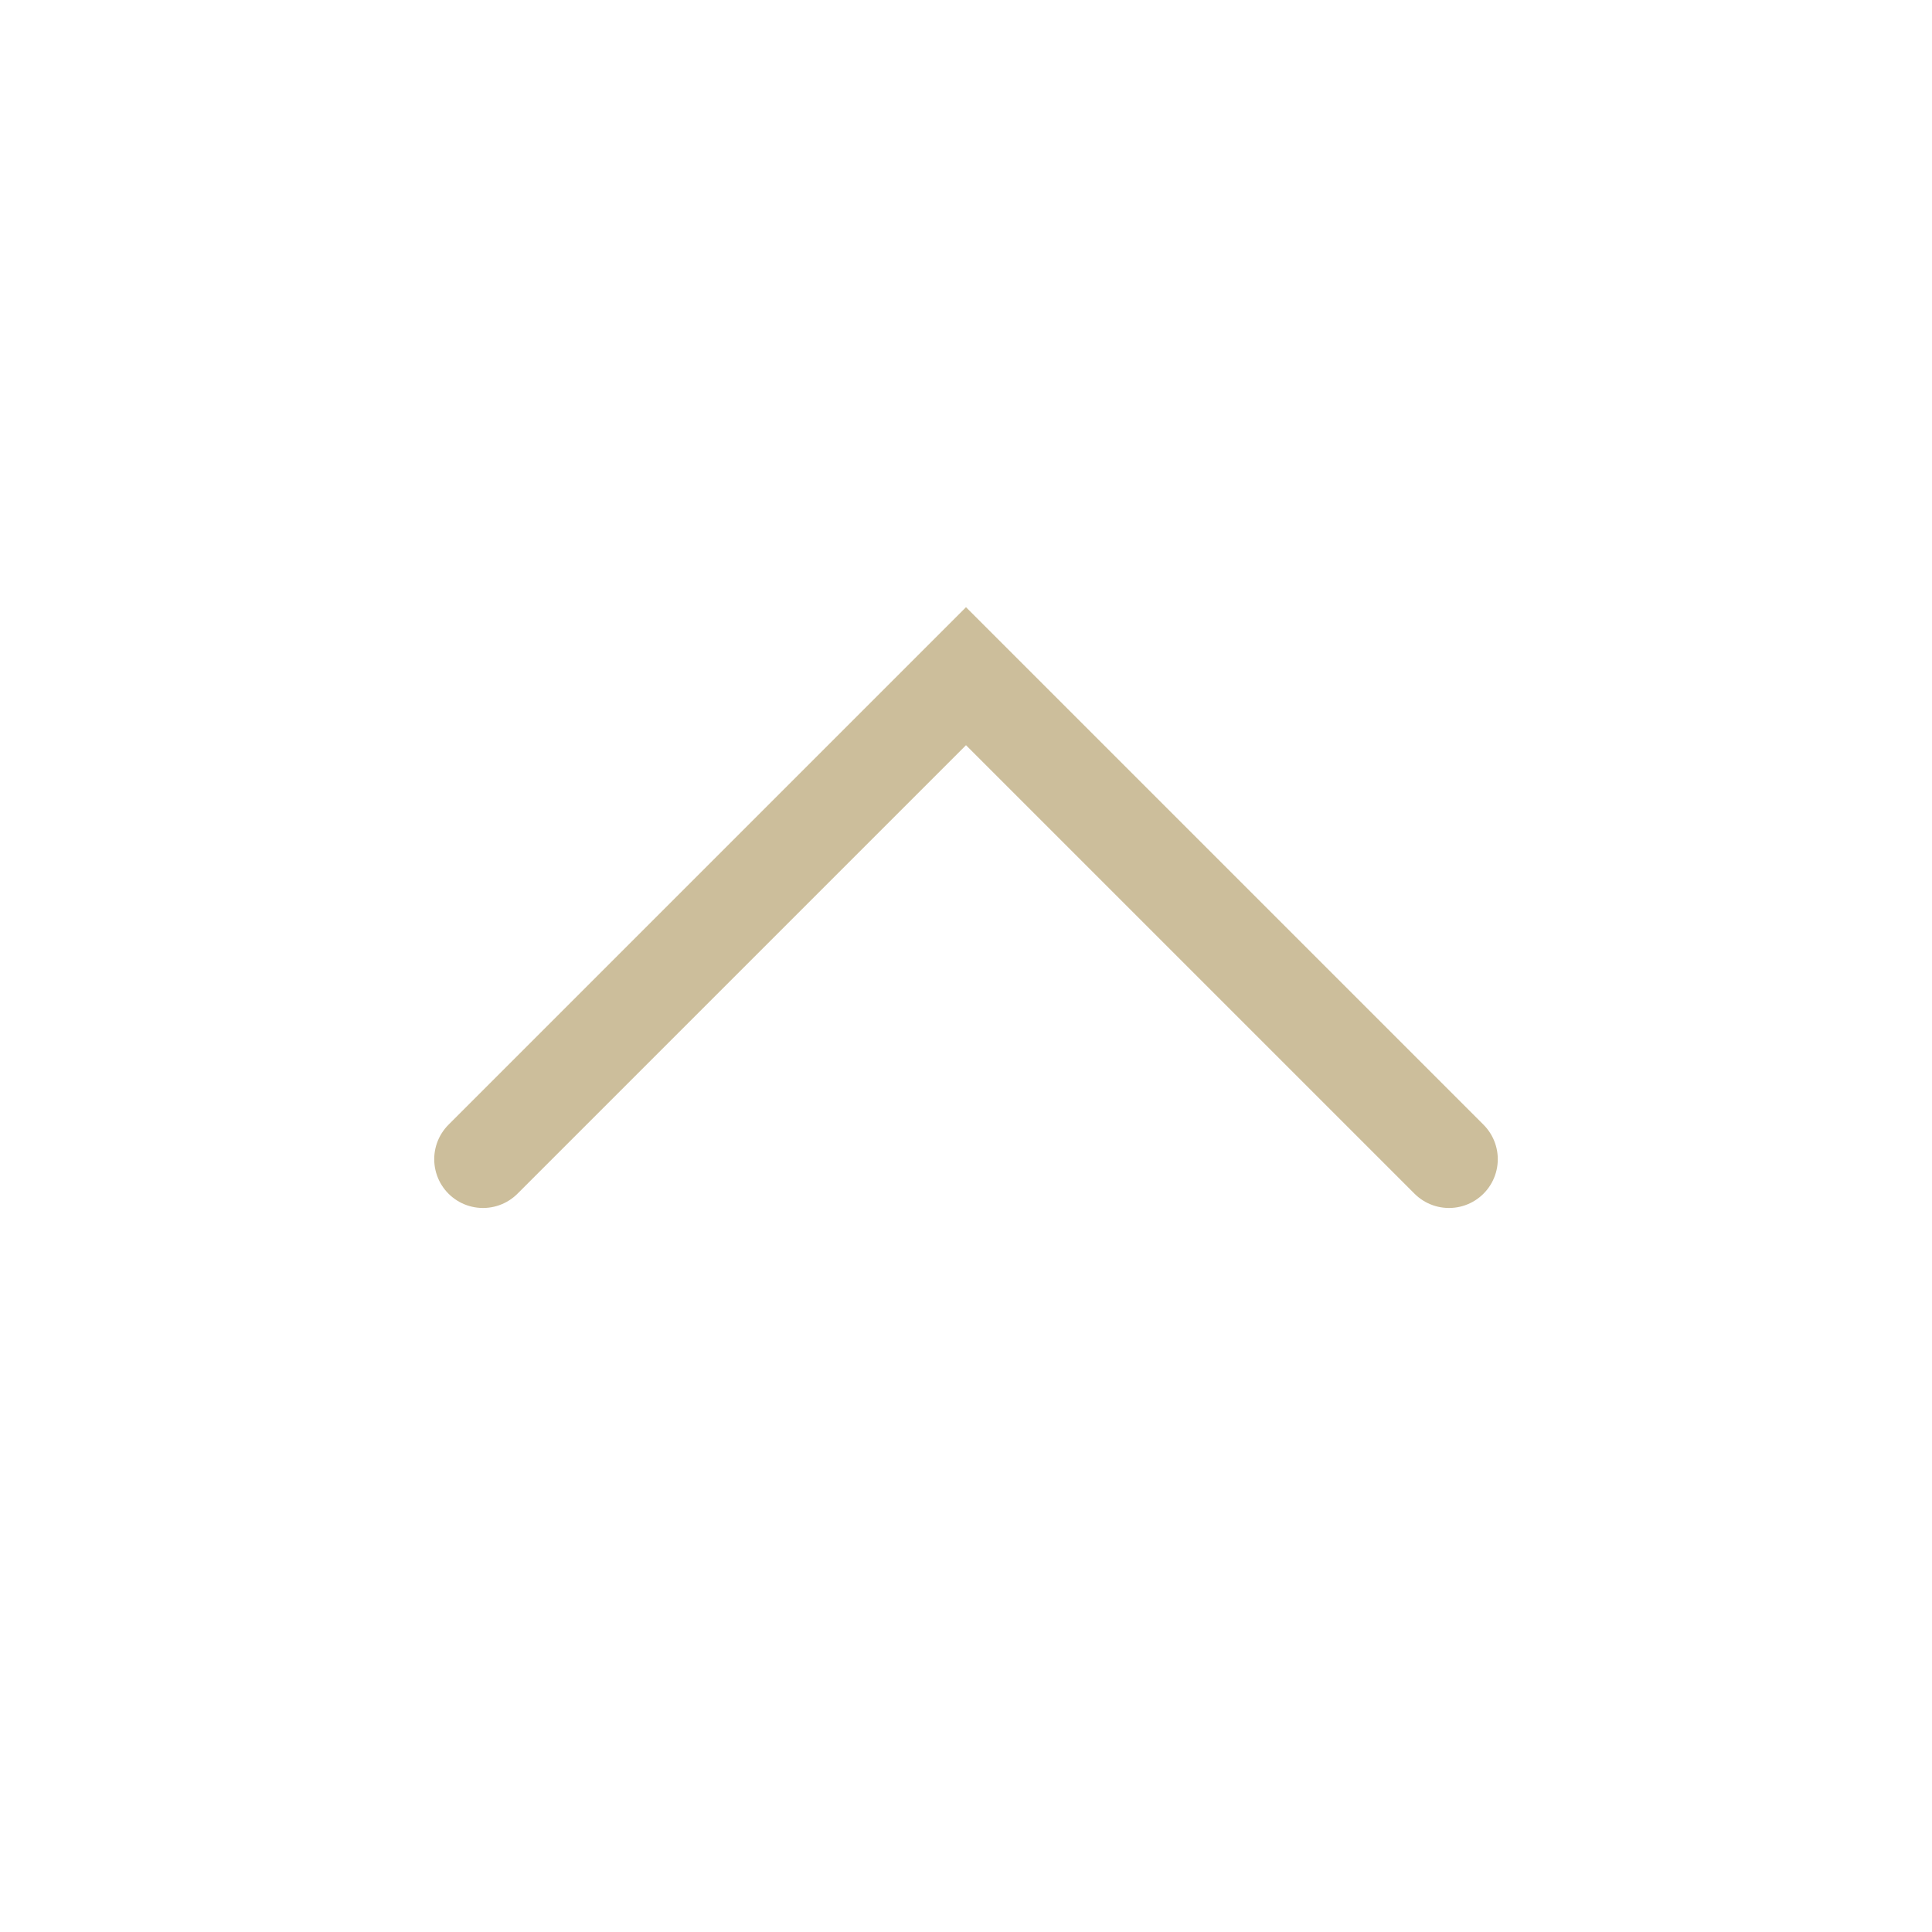
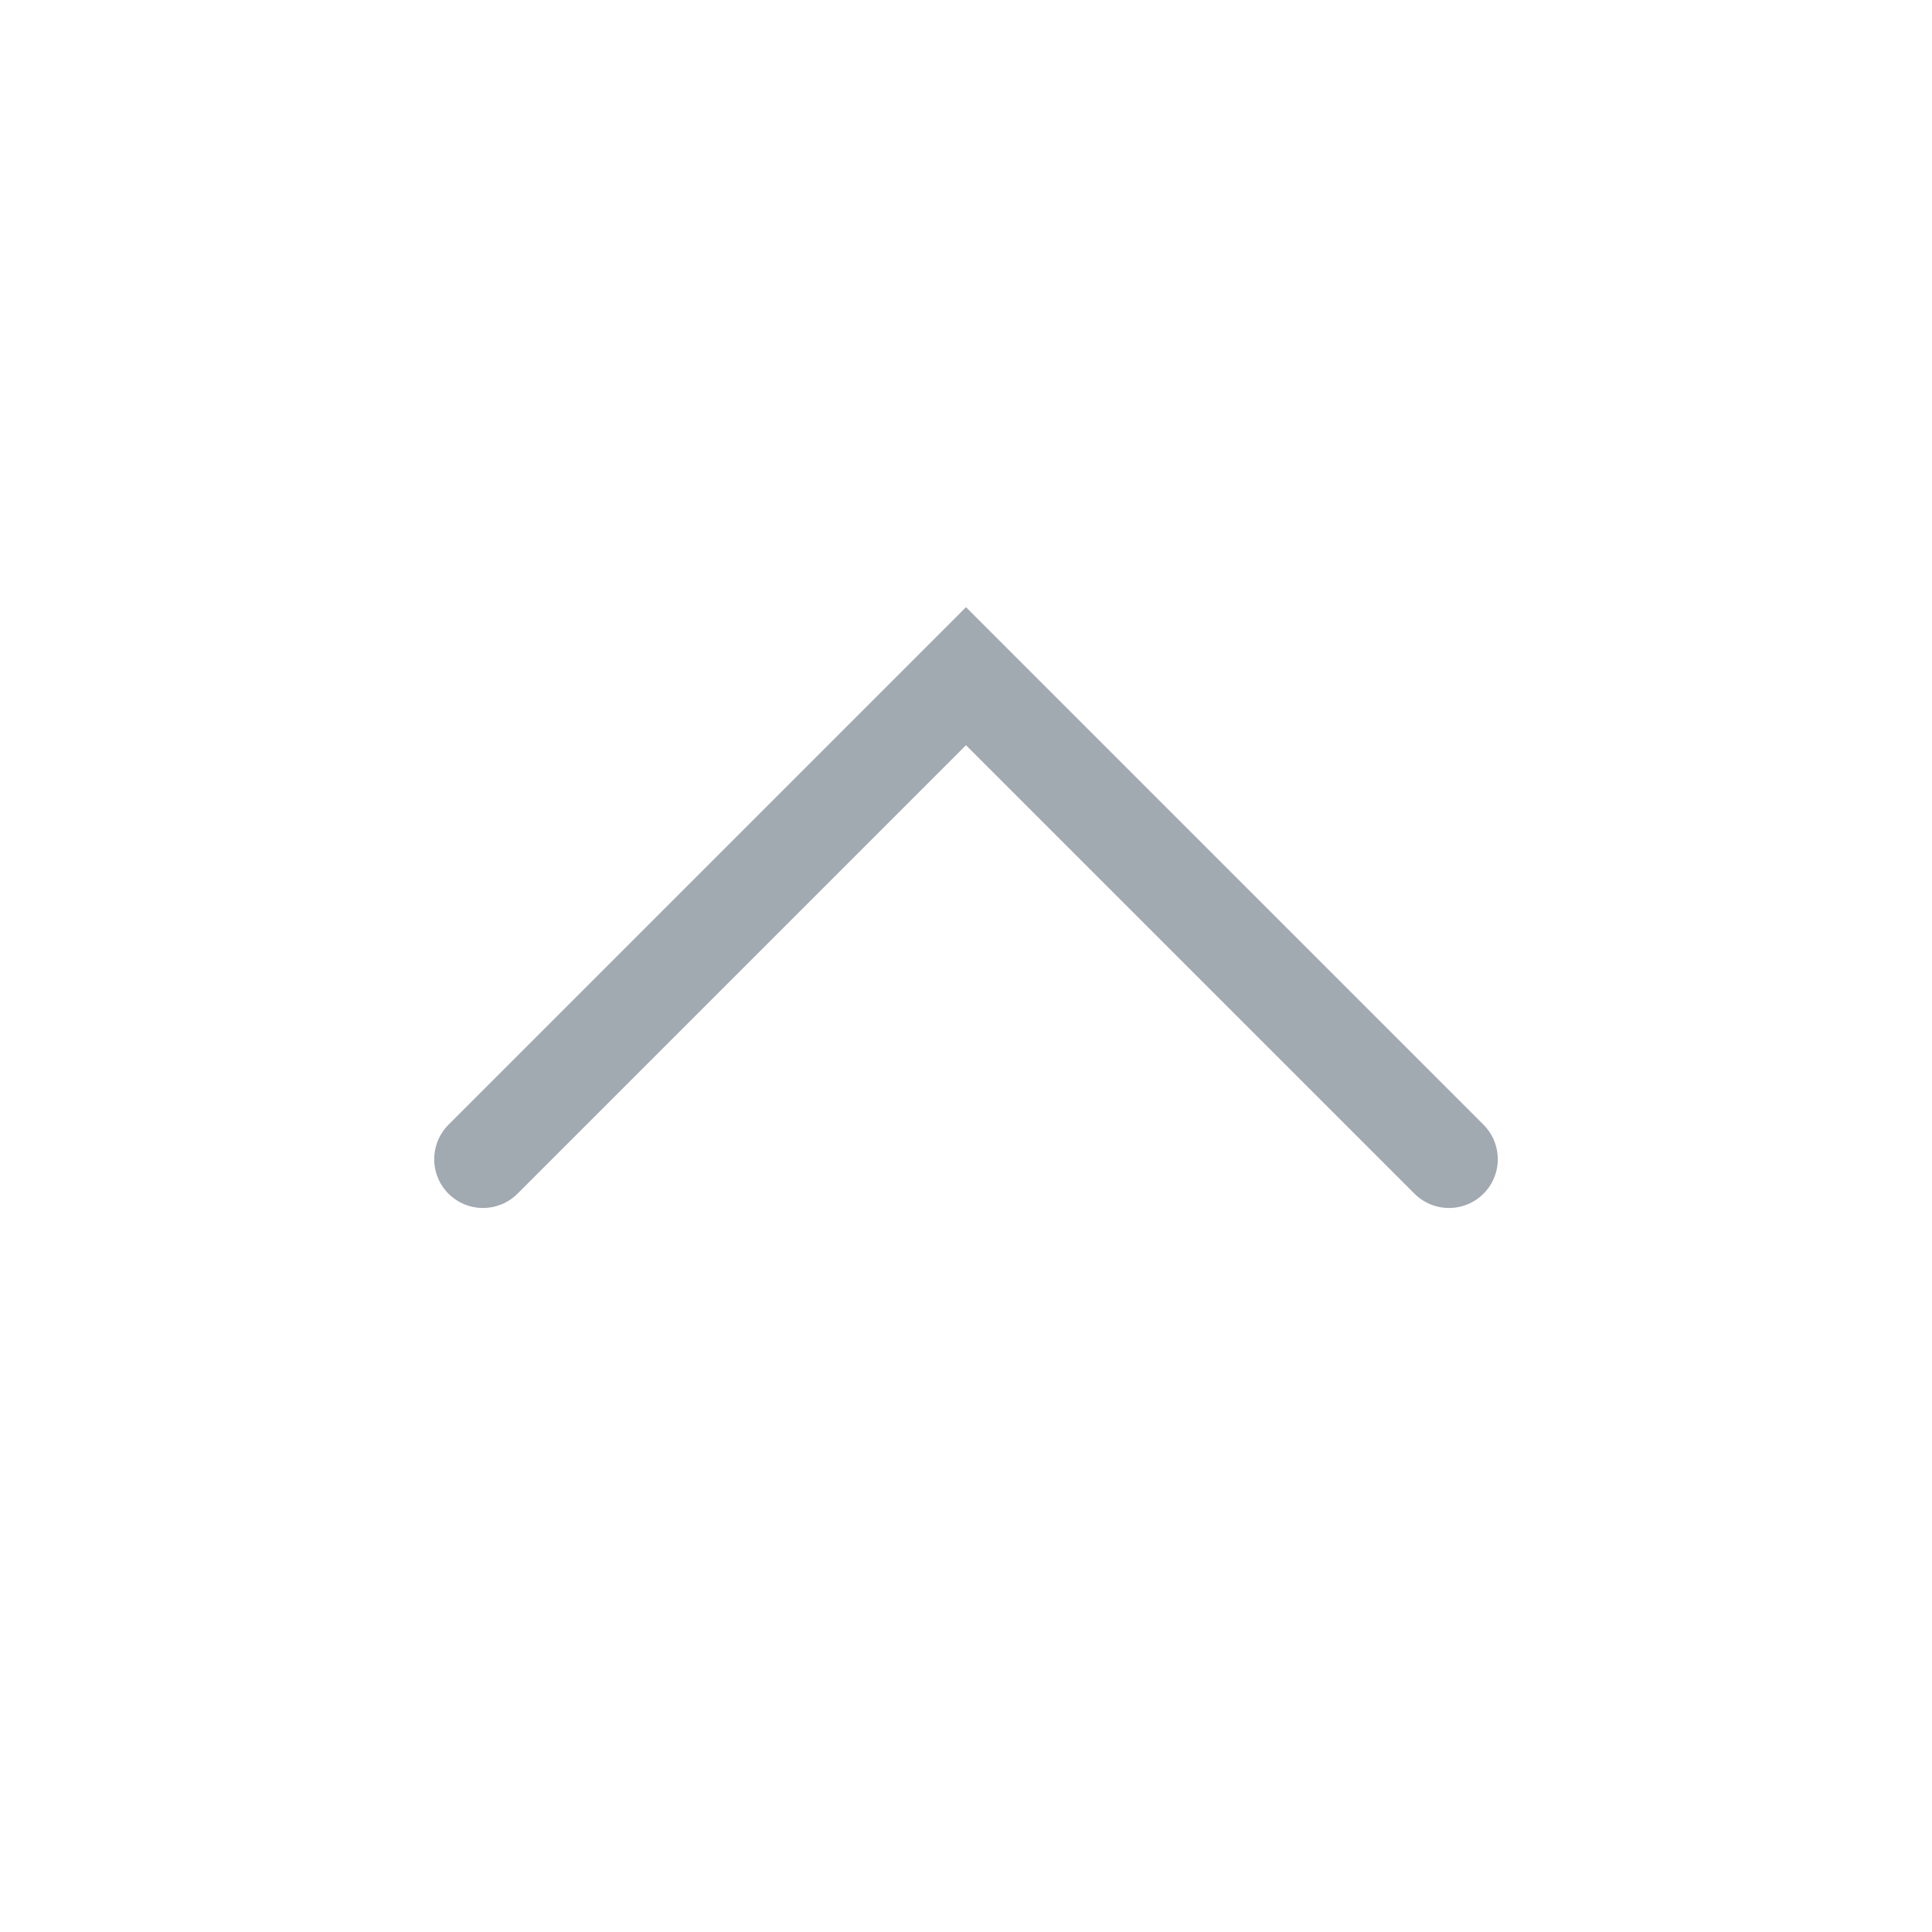
<svg xmlns="http://www.w3.org/2000/svg" viewBox="0 0 50 50" version="1.2" baseProfile="tiny">
  <defs>
</defs>
  <g fill="none" stroke="black" stroke-width="1" fill-rule="evenodd" stroke-linecap="square" stroke-linejoin="bevel">
-     <g fill="none" stroke="#ccbe9b" stroke-opacity="1" stroke-width="1.01" stroke-linecap="round" stroke-linejoin="miter" stroke-miterlimit="2" transform="matrix(2.5,0,0,2.5,2.5,2.5)" font-family="Noto Sans CJK KR Thin" font-size="10" font-weight="0" font-style="normal">
+     <g fill="none" stroke="#a1a9b1" stroke-opacity="1" stroke-width="1.01" stroke-linecap="round" stroke-linejoin="miter" stroke-miterlimit="2" transform="matrix(2.5,0,0,2.5,2.5,2.5)" font-family="Noto Sans CJK KR Thin" font-size="10" font-weight="0" font-style="normal">
      <polyline fill="none" vector-effect="none" points="4,11 9,6 14,11 " />
    </g>
    <g fill="none" stroke="#000000" stroke-opacity="1" stroke-width="1" stroke-linecap="square" stroke-linejoin="bevel" transform="matrix(1,0,0,1,0,0)" font-family="Noto Sans CJK KR Thin" font-size="10" font-weight="0" font-style="normal">
</g>
  </g>
</svg>
